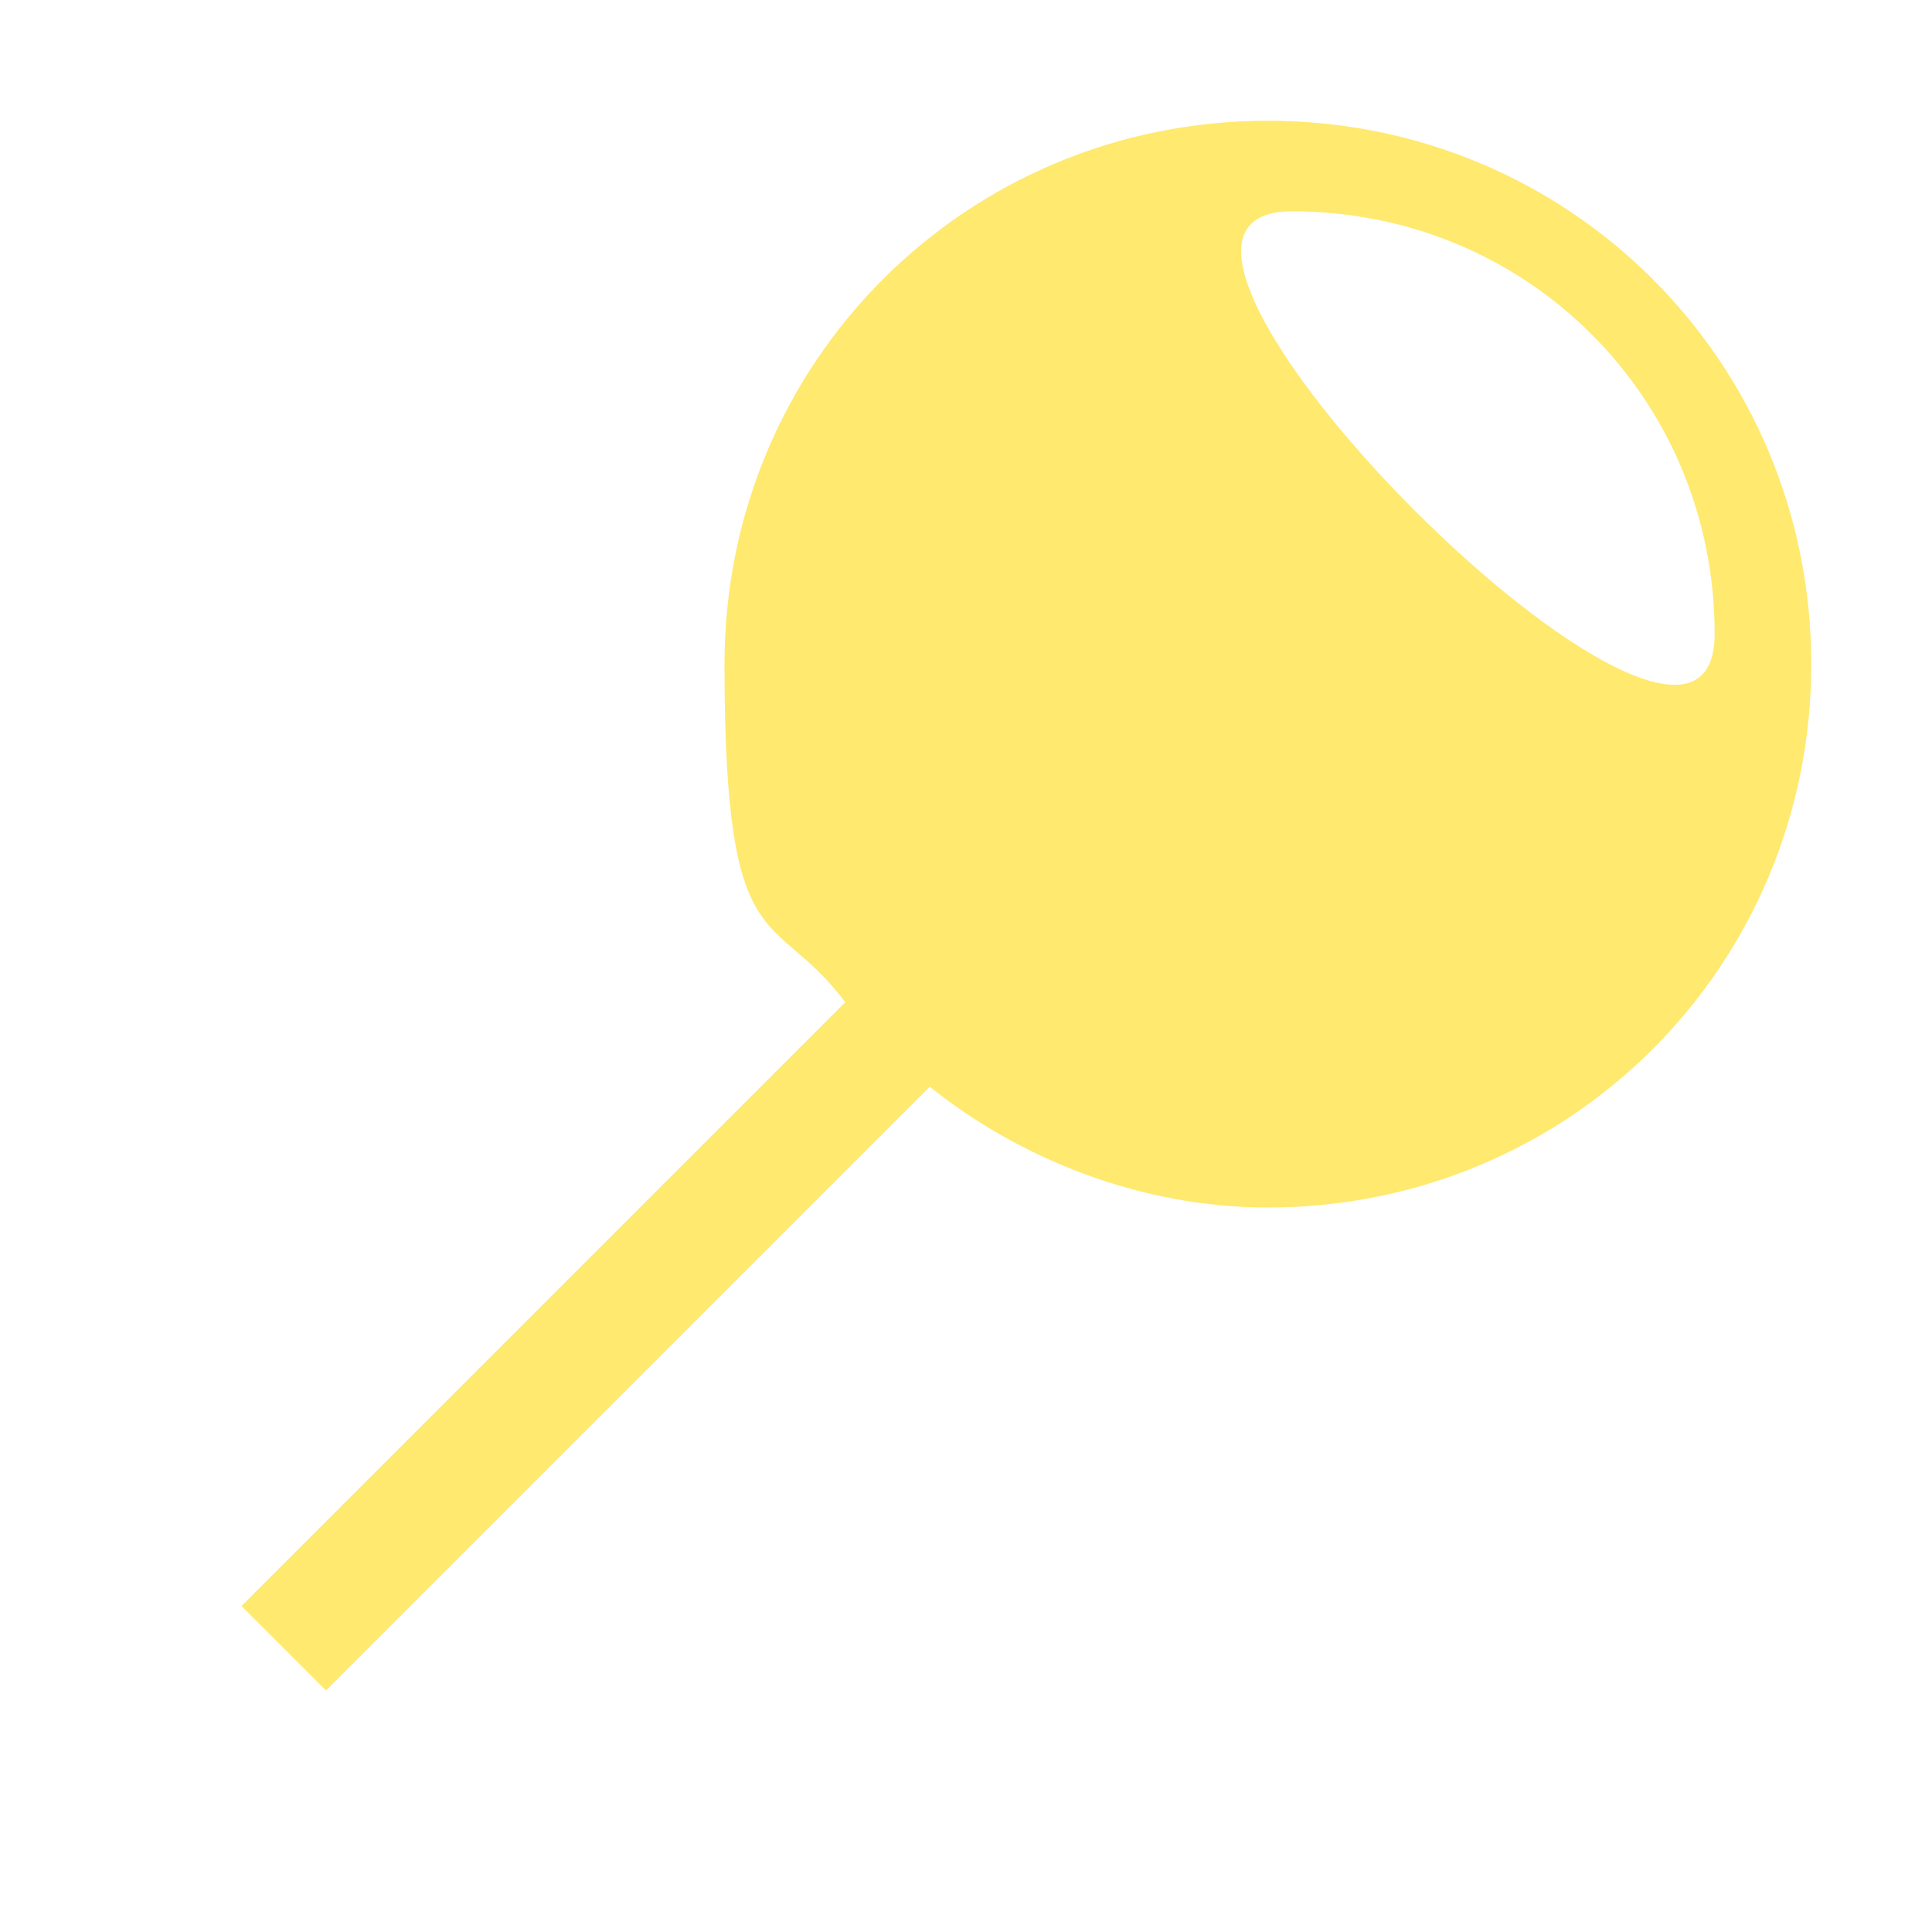
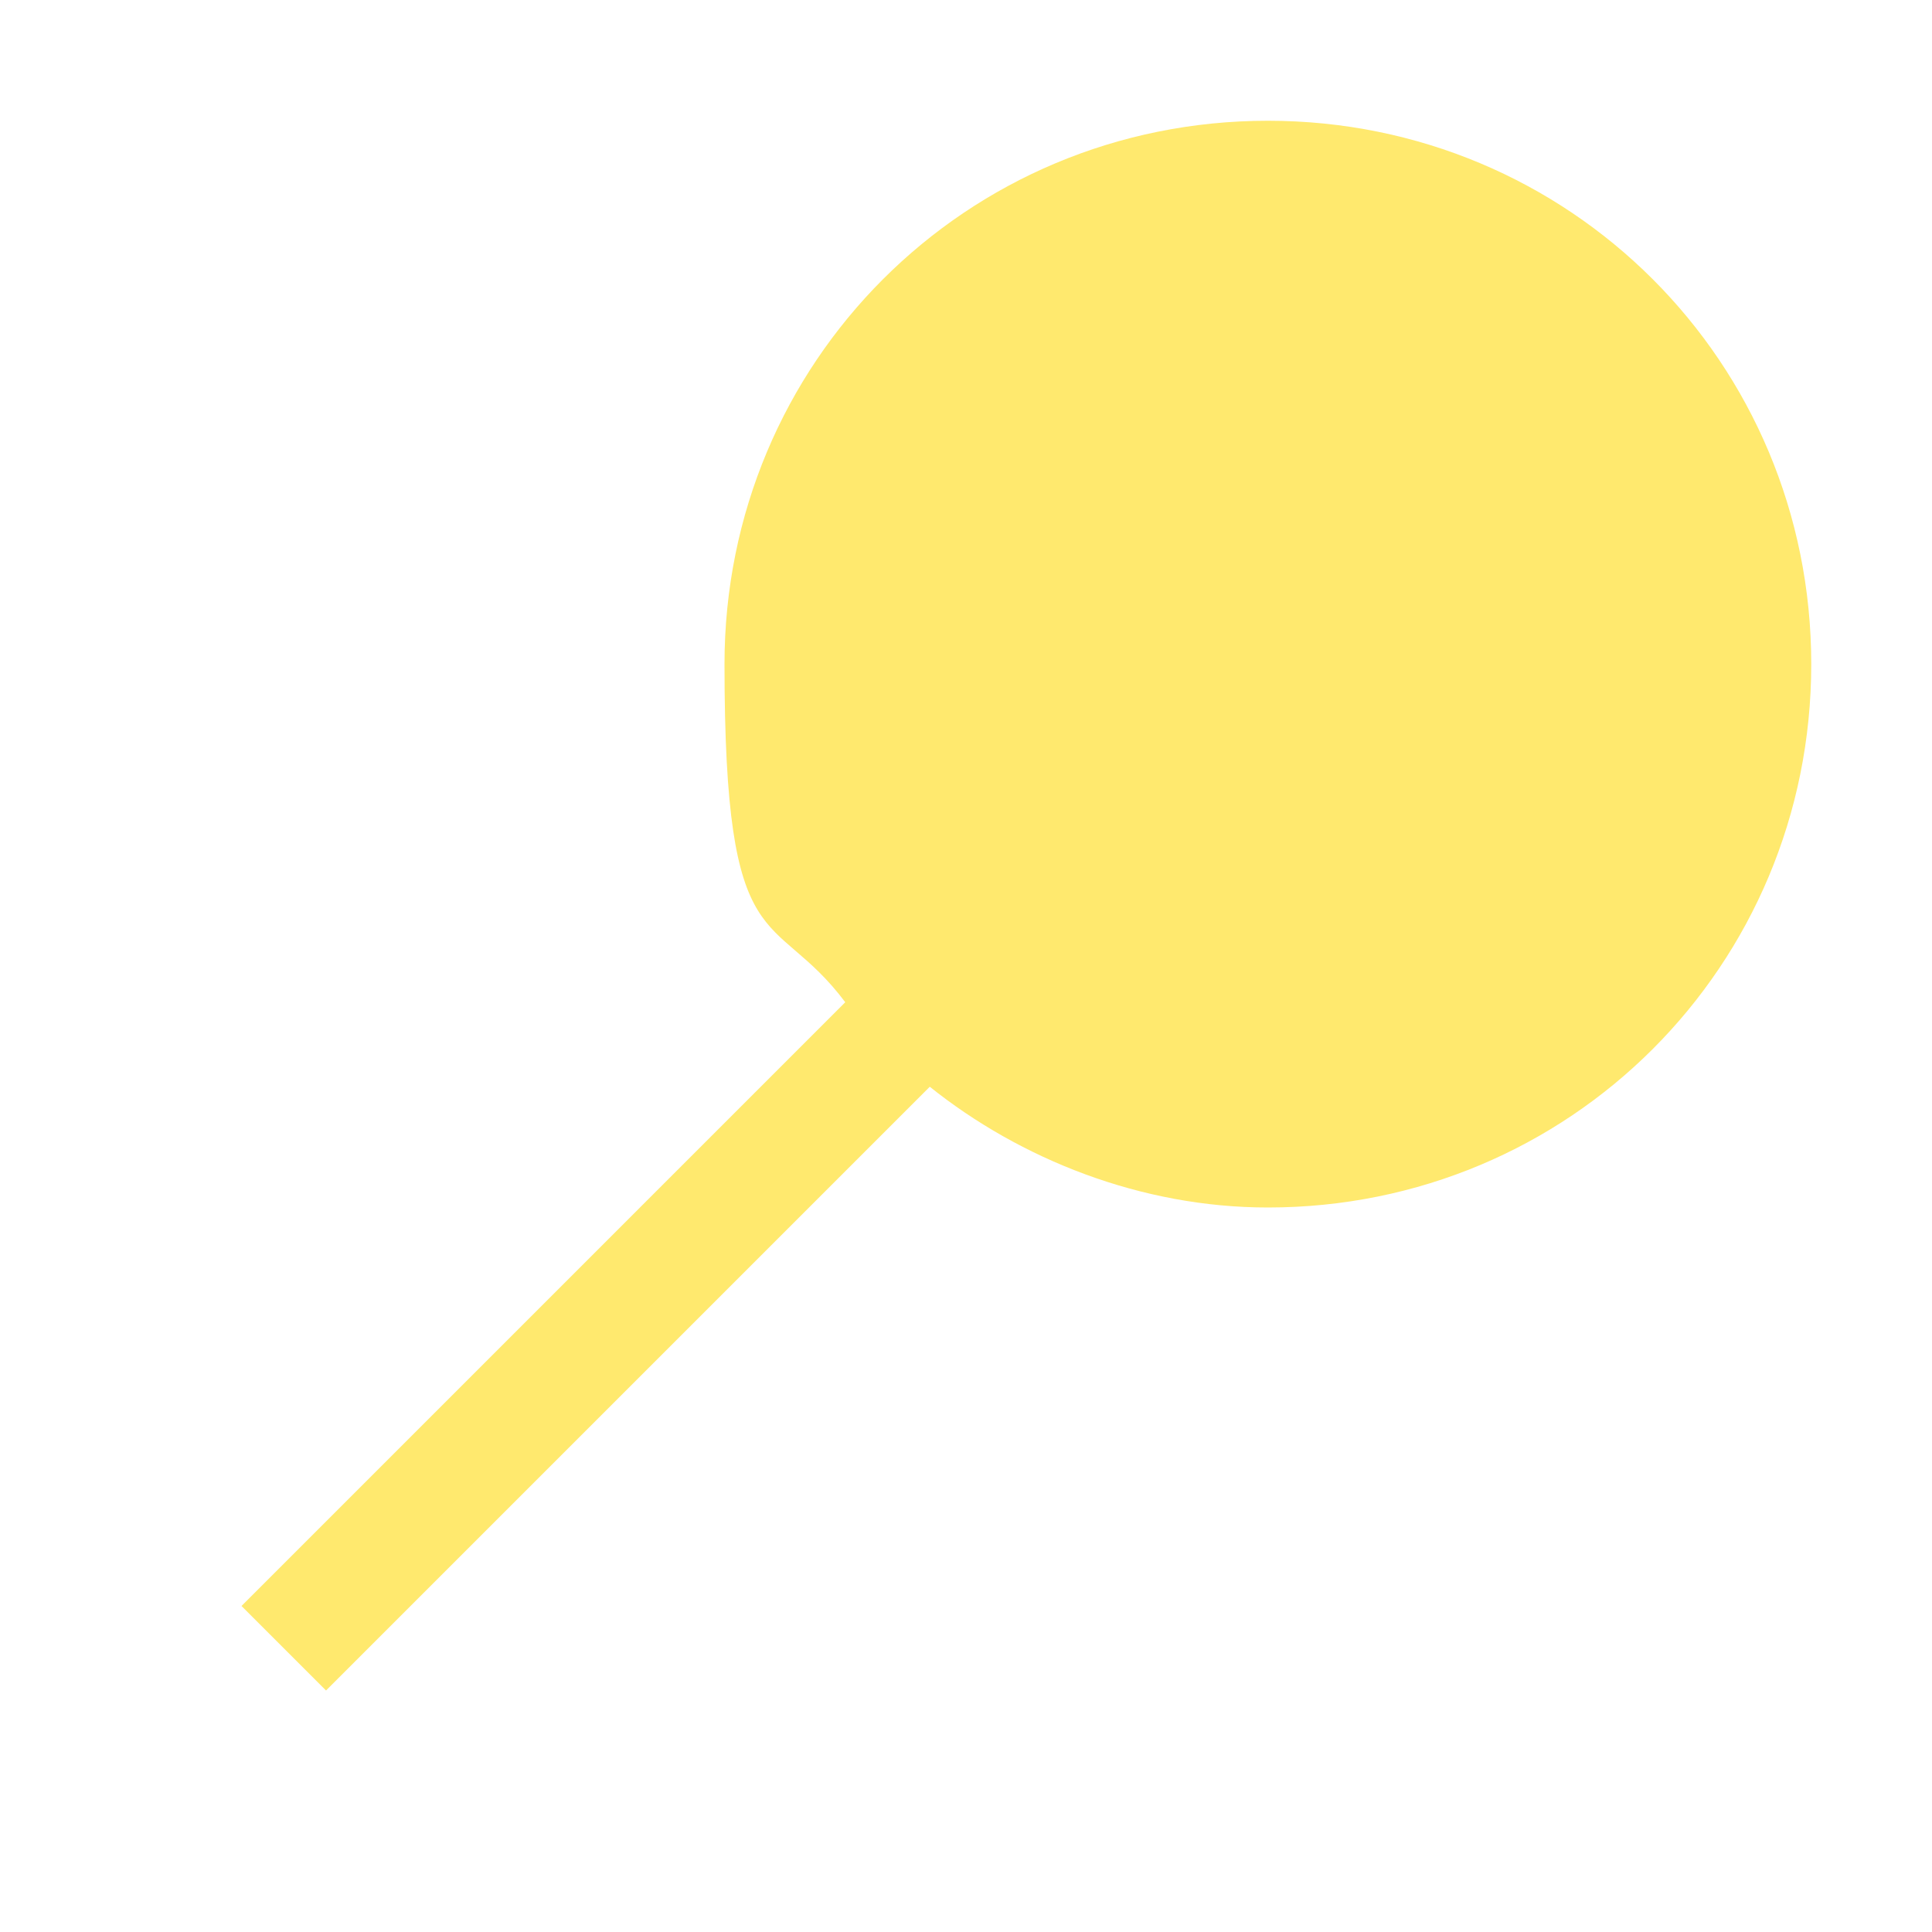
<svg xmlns="http://www.w3.org/2000/svg" id="Calque_1" data-name="Calque 1" version="1.1" viewBox="0 0 32 32">
  <defs>
    <style>
      .cls-1 {
        fill: #ffe96e;
        stroke-width: 0px;
      }
    </style>
  </defs>
-   <path class="cls-1" d="M21,2c-5,0-9,4-9,9s.8,4,2,5.6l-10,10,1.4,1.4,10-10c1.5,1.2,3.5,2,5.6,2,5,0,9-4,9-9S26,2,21,2h0ZM21.4,3.5c3.9,0,7,3.1,7,7s-10.9-7-7-7Z" />
+   <path class="cls-1" d="M21,2c-5,0-9,4-9,9s.8,4,2,5.6l-10,10,1.4,1.4,10-10c1.5,1.2,3.5,2,5.6,2,5,0,9-4,9-9S26,2,21,2h0Z" />
</svg>
